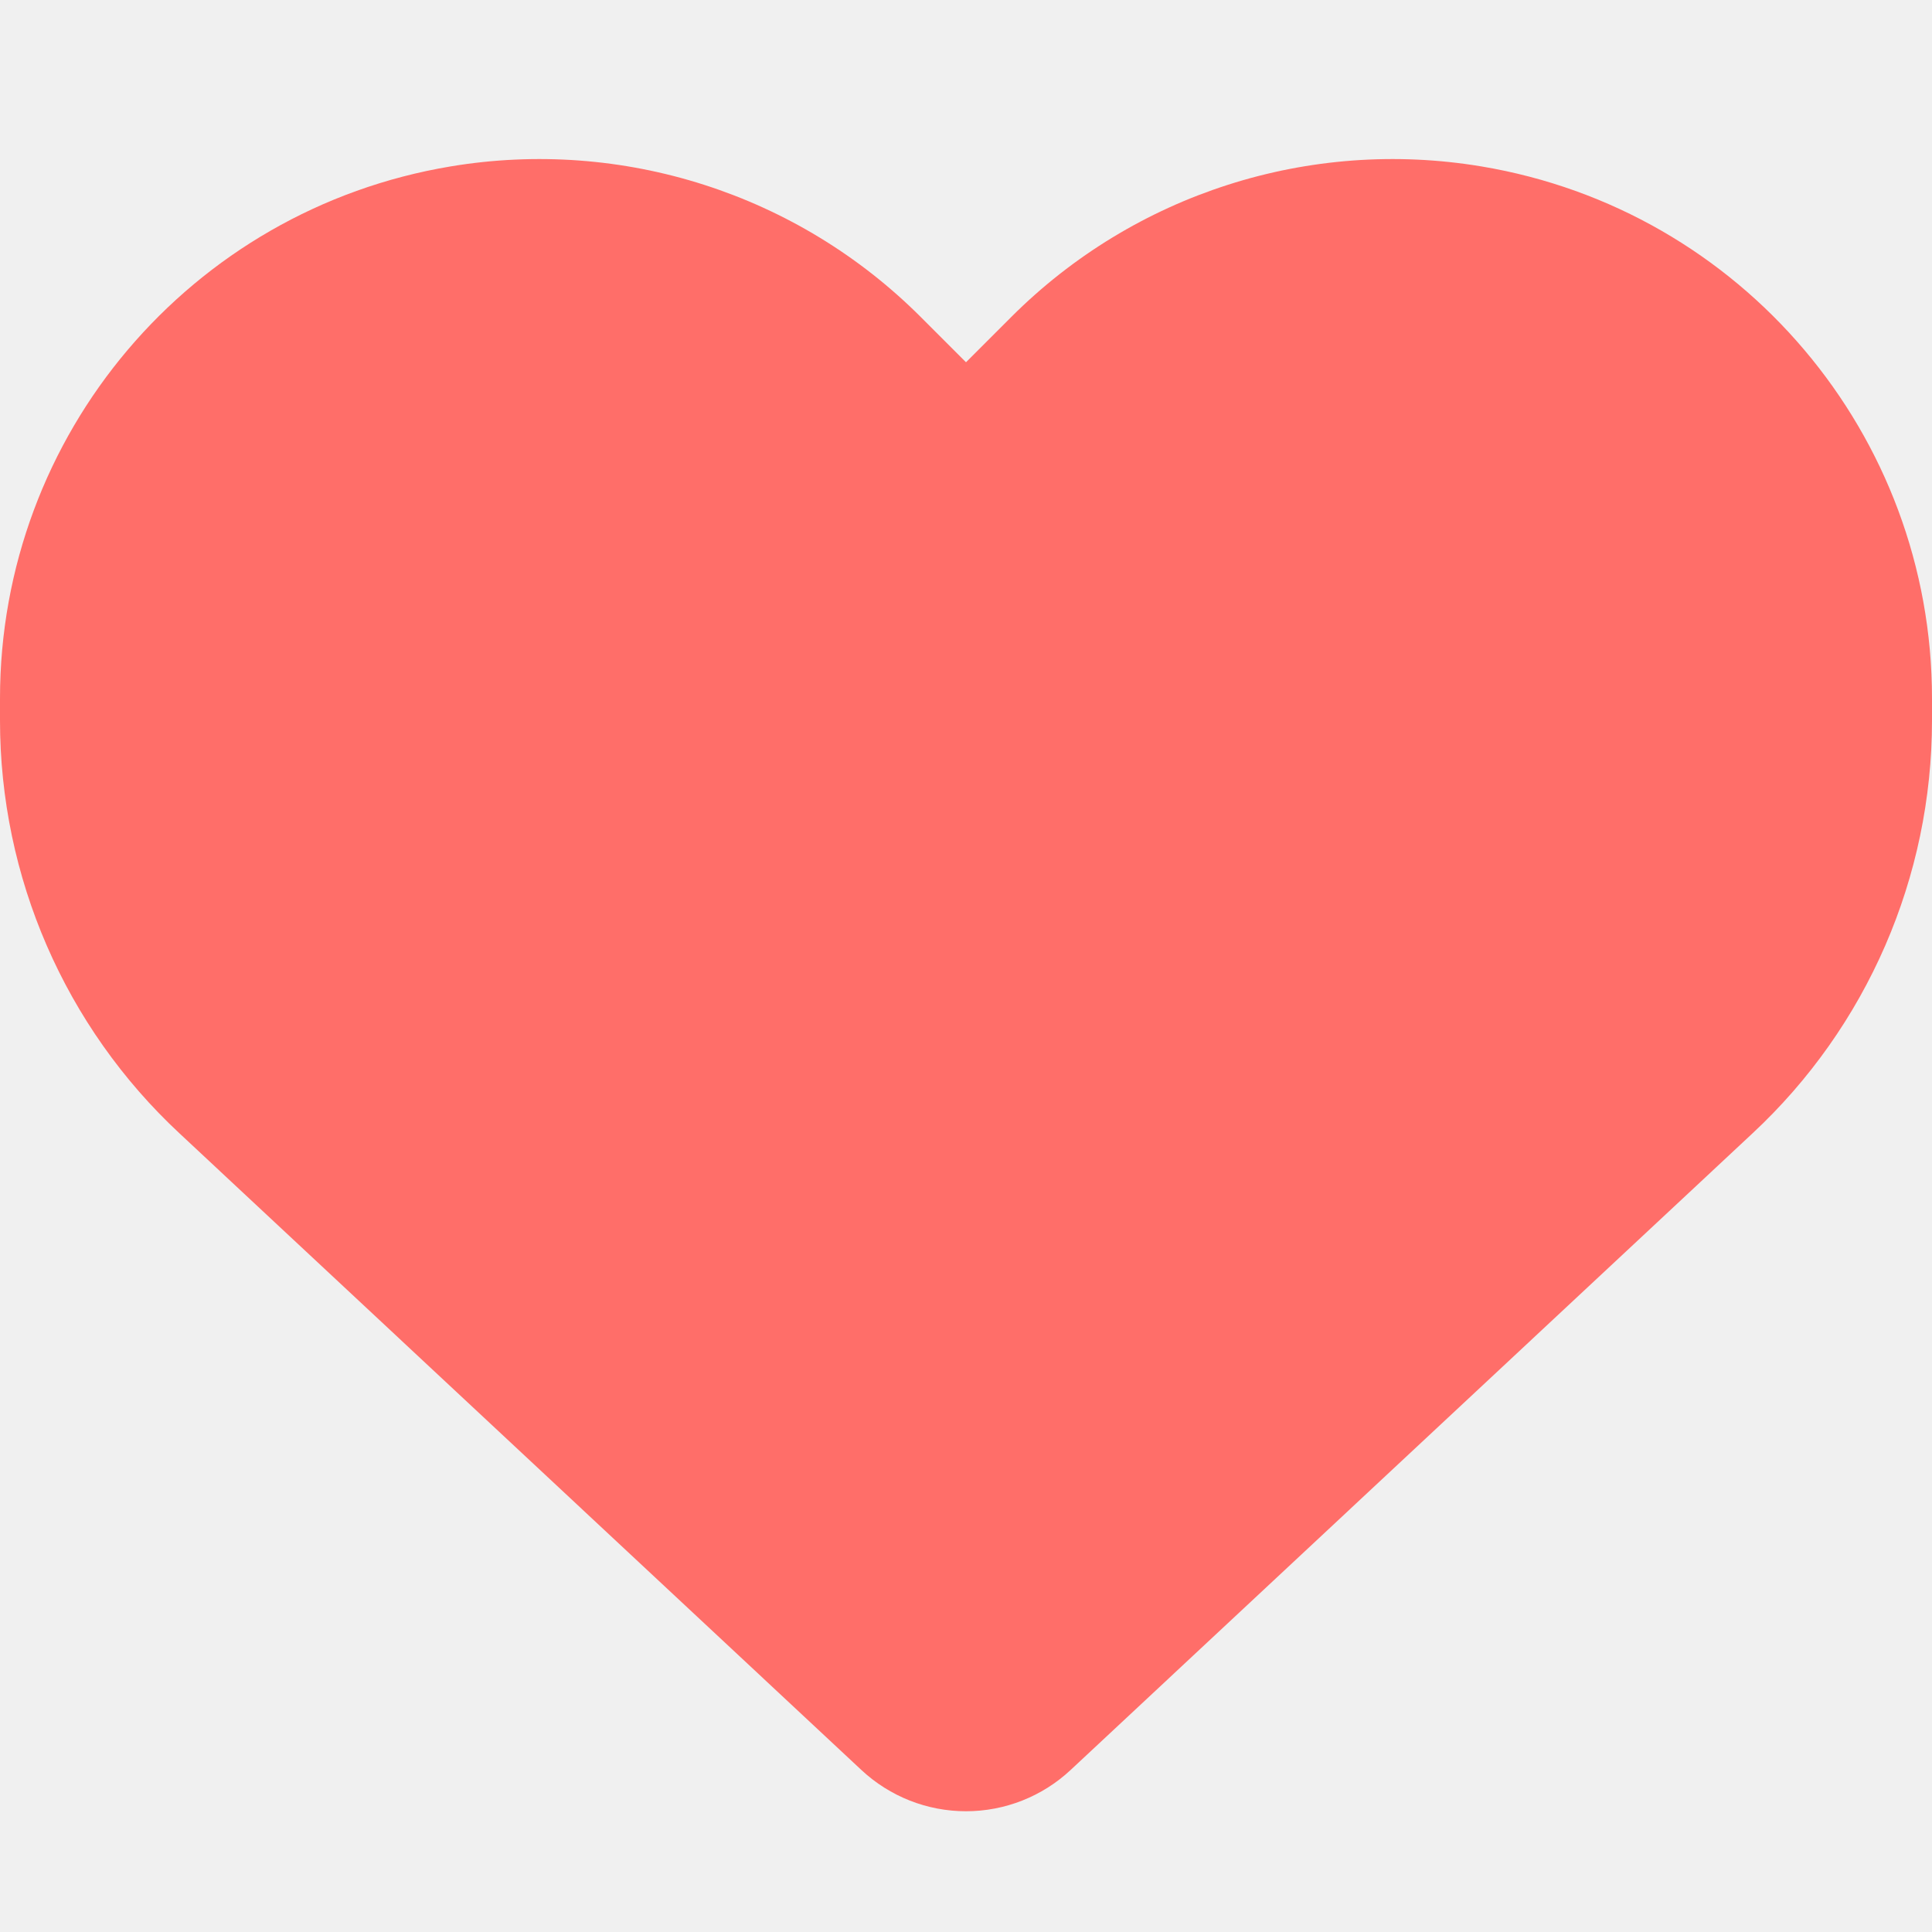
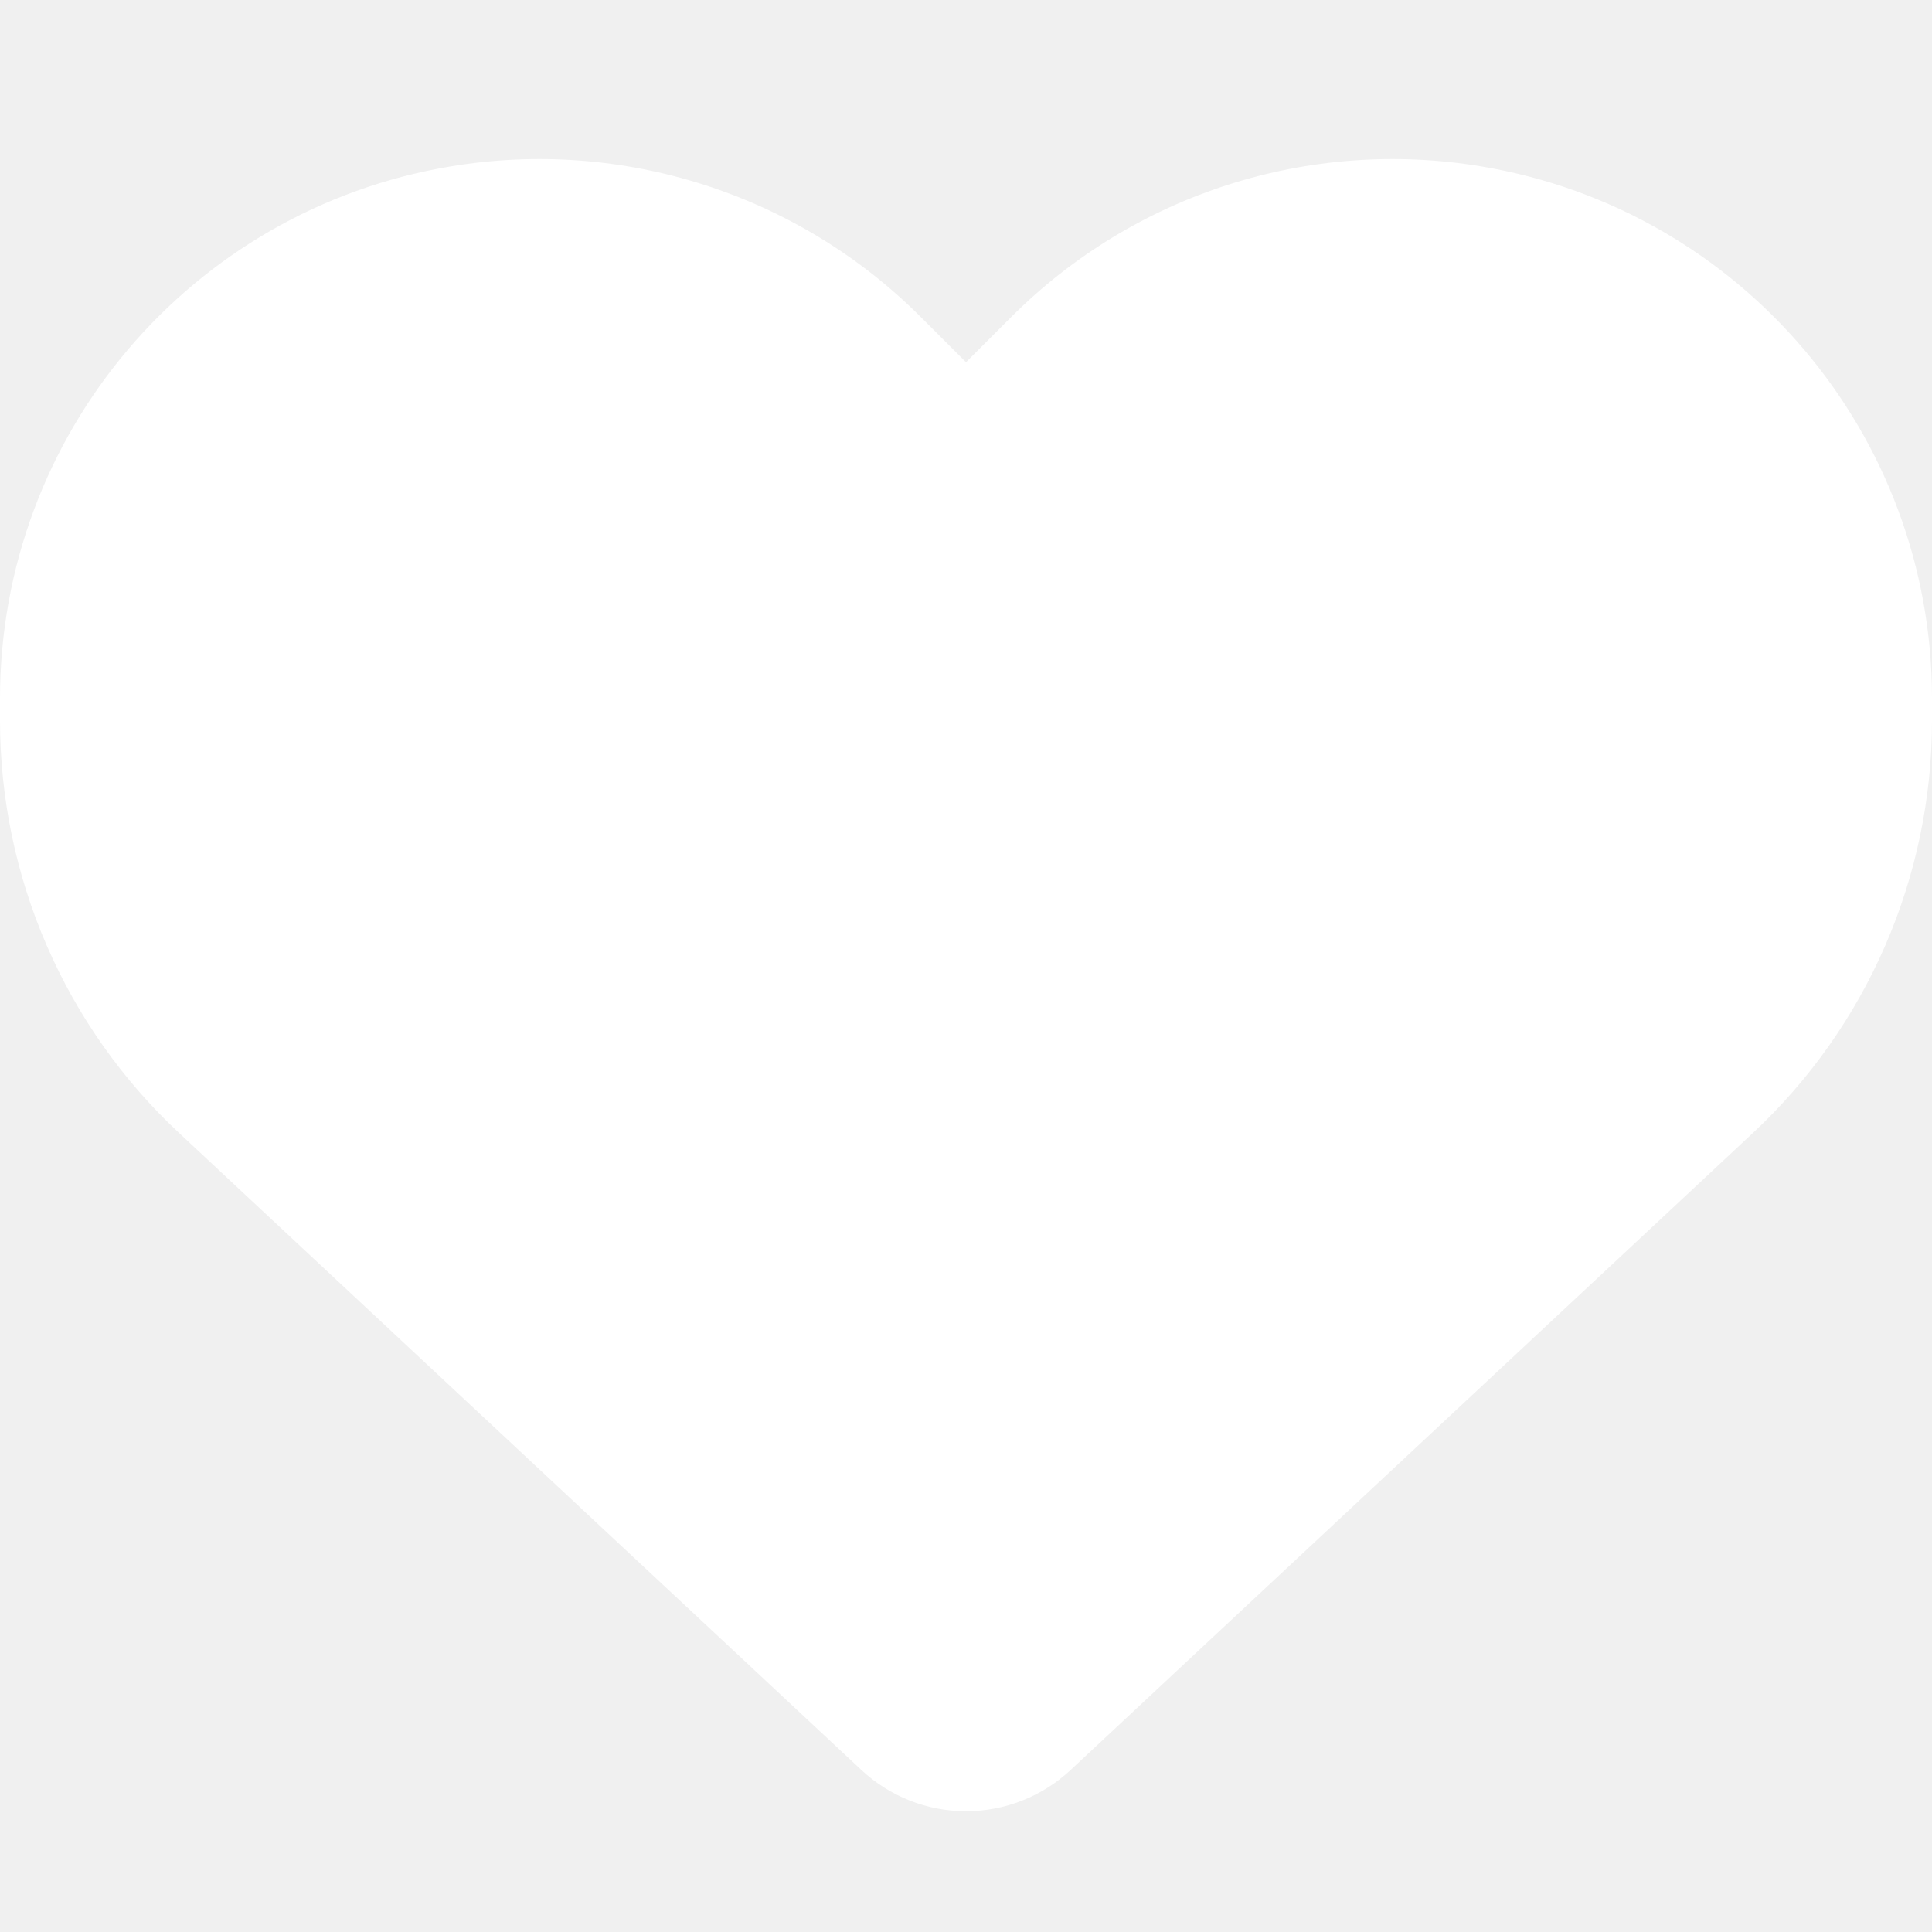
<svg xmlns="http://www.w3.org/2000/svg" width="14" height="14" viewBox="0 0 14 14" fill="none">
-   <path d="M1.302 8.214L6.243 12.827C6.448 13.018 6.718 13.125 7 13.125C7.282 13.125 7.552 13.018 7.757 12.827L12.698 8.214C13.53 7.44 14 6.355 14 5.22V5.061C14 3.15 12.619 1.52 10.735 1.206C9.488 0.998 8.22 1.405 7.328 2.297L7 2.625L6.672 2.297C5.78 1.405 4.512 0.998 3.265 1.206C1.381 1.52 0 3.15 0 5.061V5.22C0 6.355 0.47 7.44 1.302 8.214Z" fill="#FF6E69" />
+   <path d="M1.302 8.214L6.243 12.827C6.448 13.018 6.718 13.125 7 13.125C7.282 13.125 7.552 13.018 7.757 12.827L12.698 8.214C13.53 7.44 14 6.355 14 5.22V5.061C14 3.15 12.619 1.52 10.735 1.206C9.488 0.998 8.22 1.405 7.328 2.297L7 2.625L6.672 2.297C5.78 1.405 4.512 0.998 3.265 1.206C1.381 1.52 0 3.15 0 5.061V5.22C0 6.355 0.47 7.44 1.302 8.214Z" fill="#fff" />
</svg>
